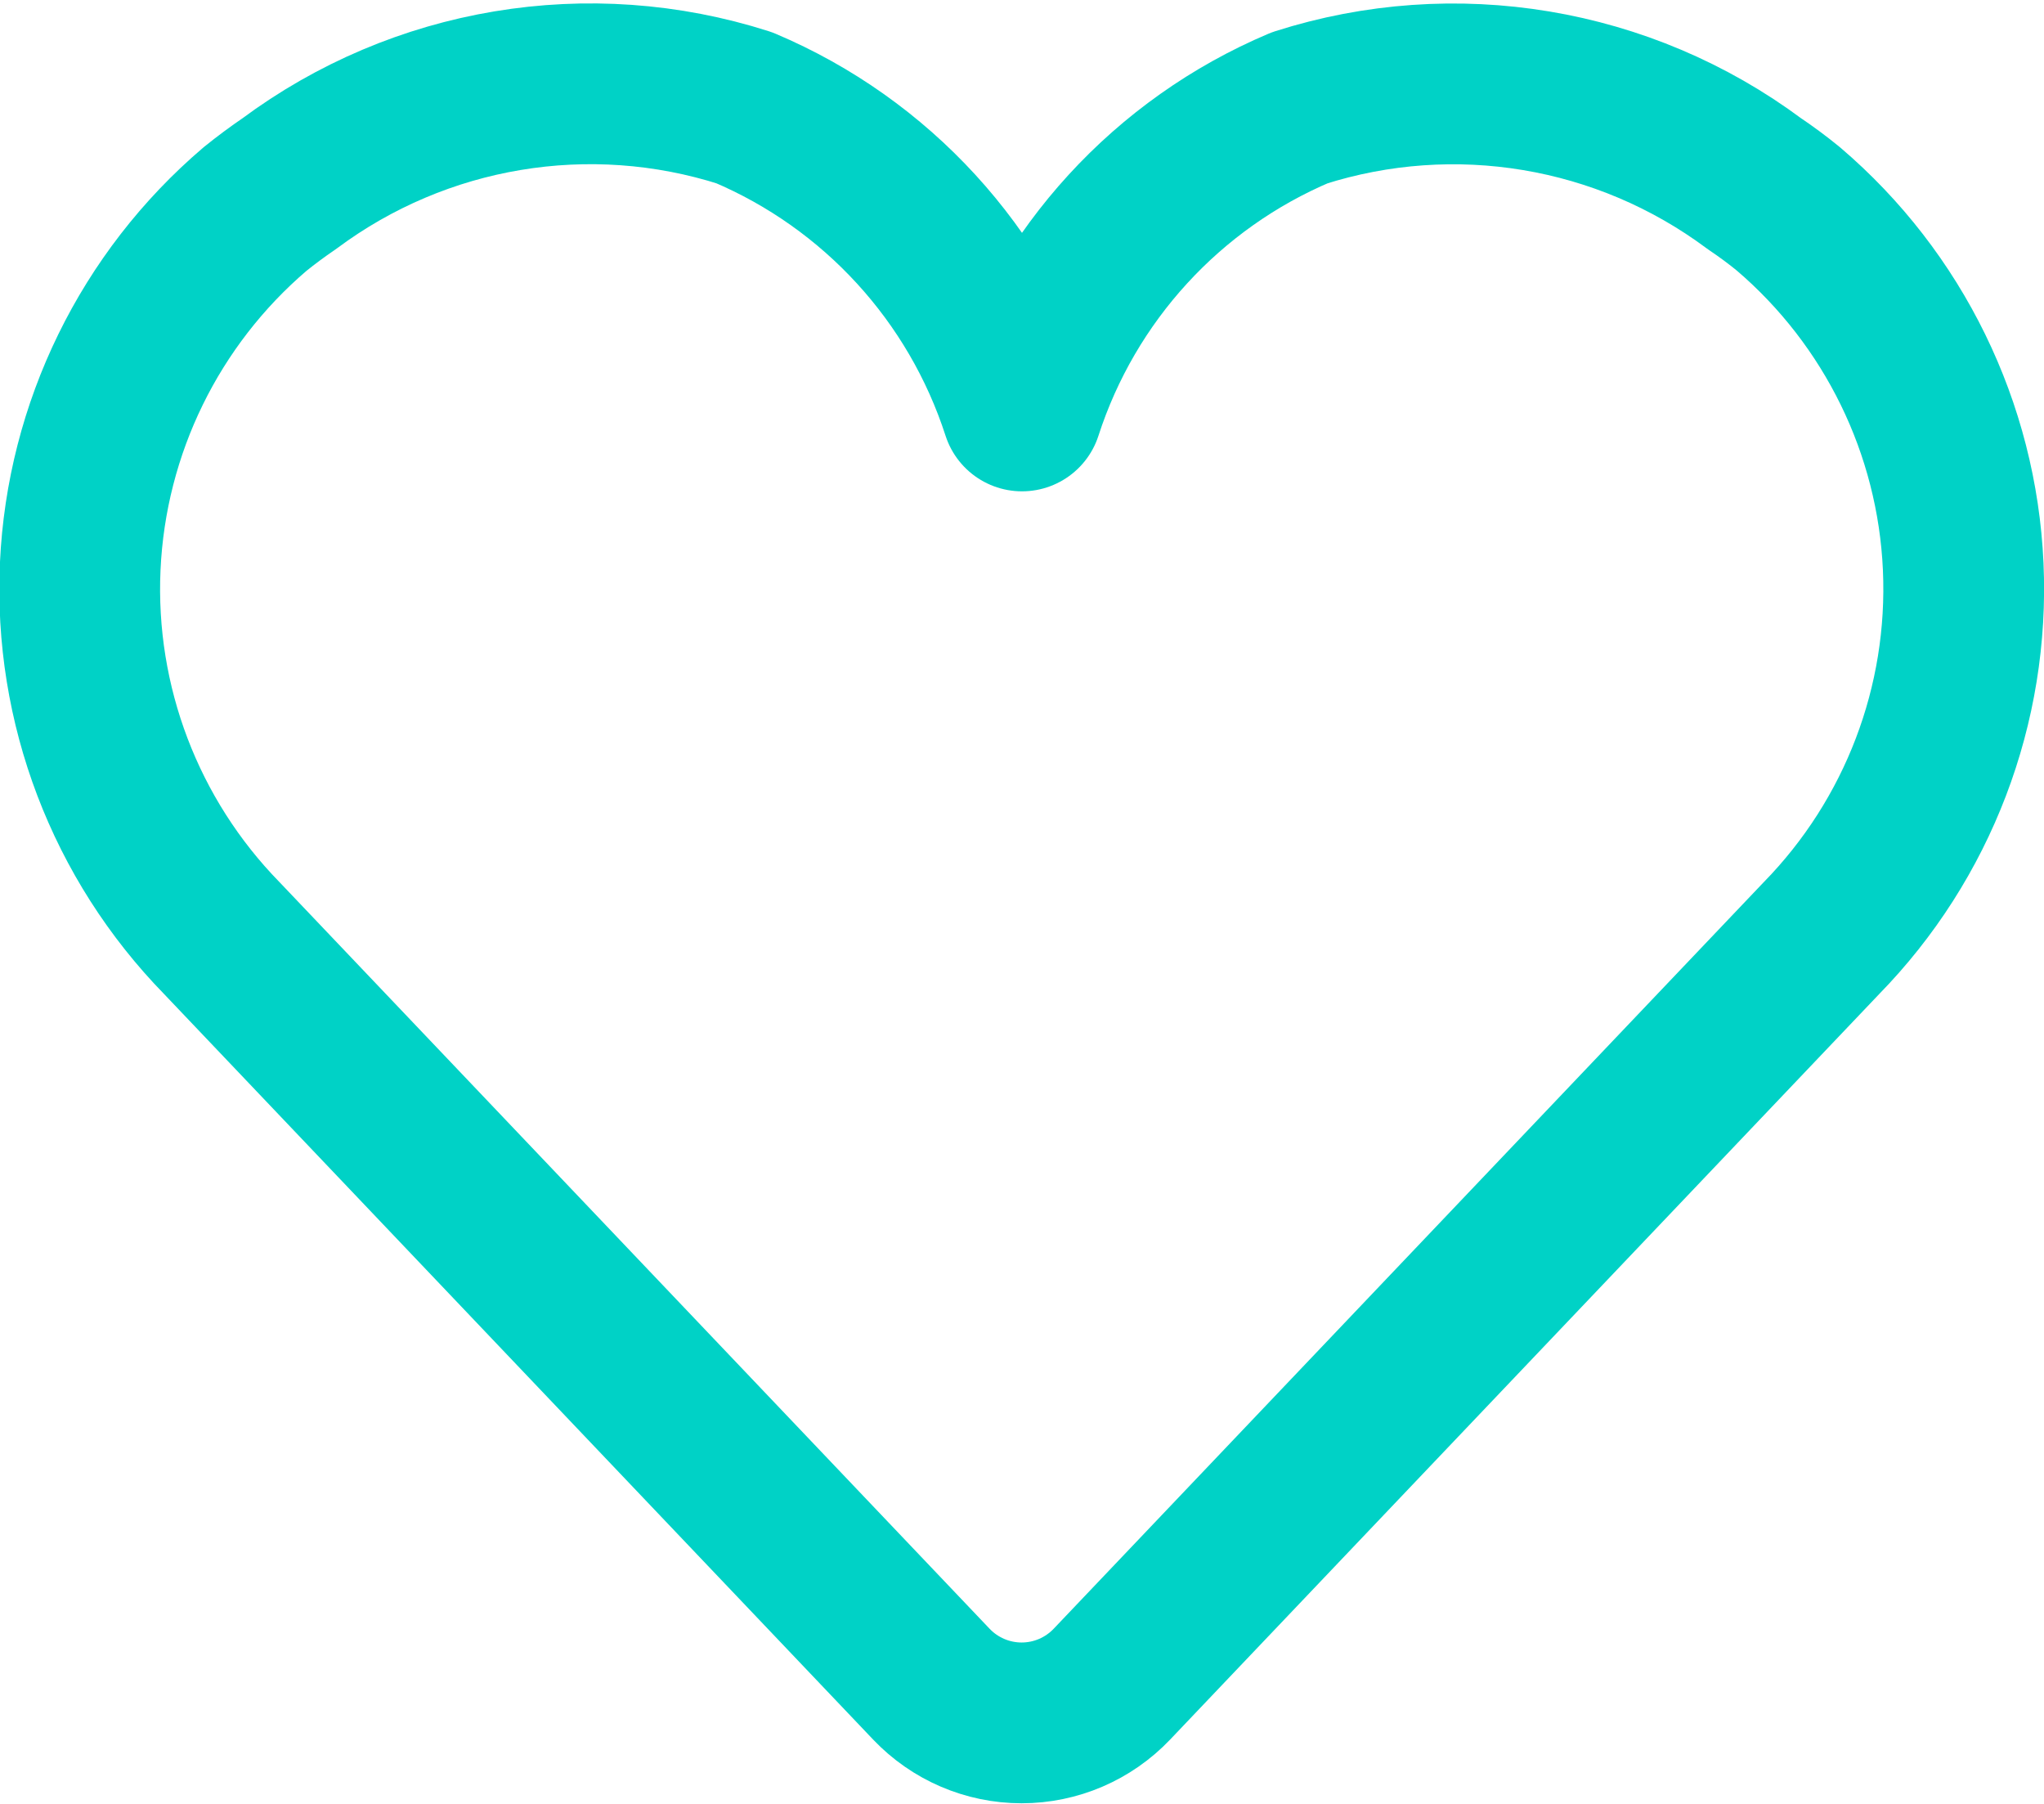
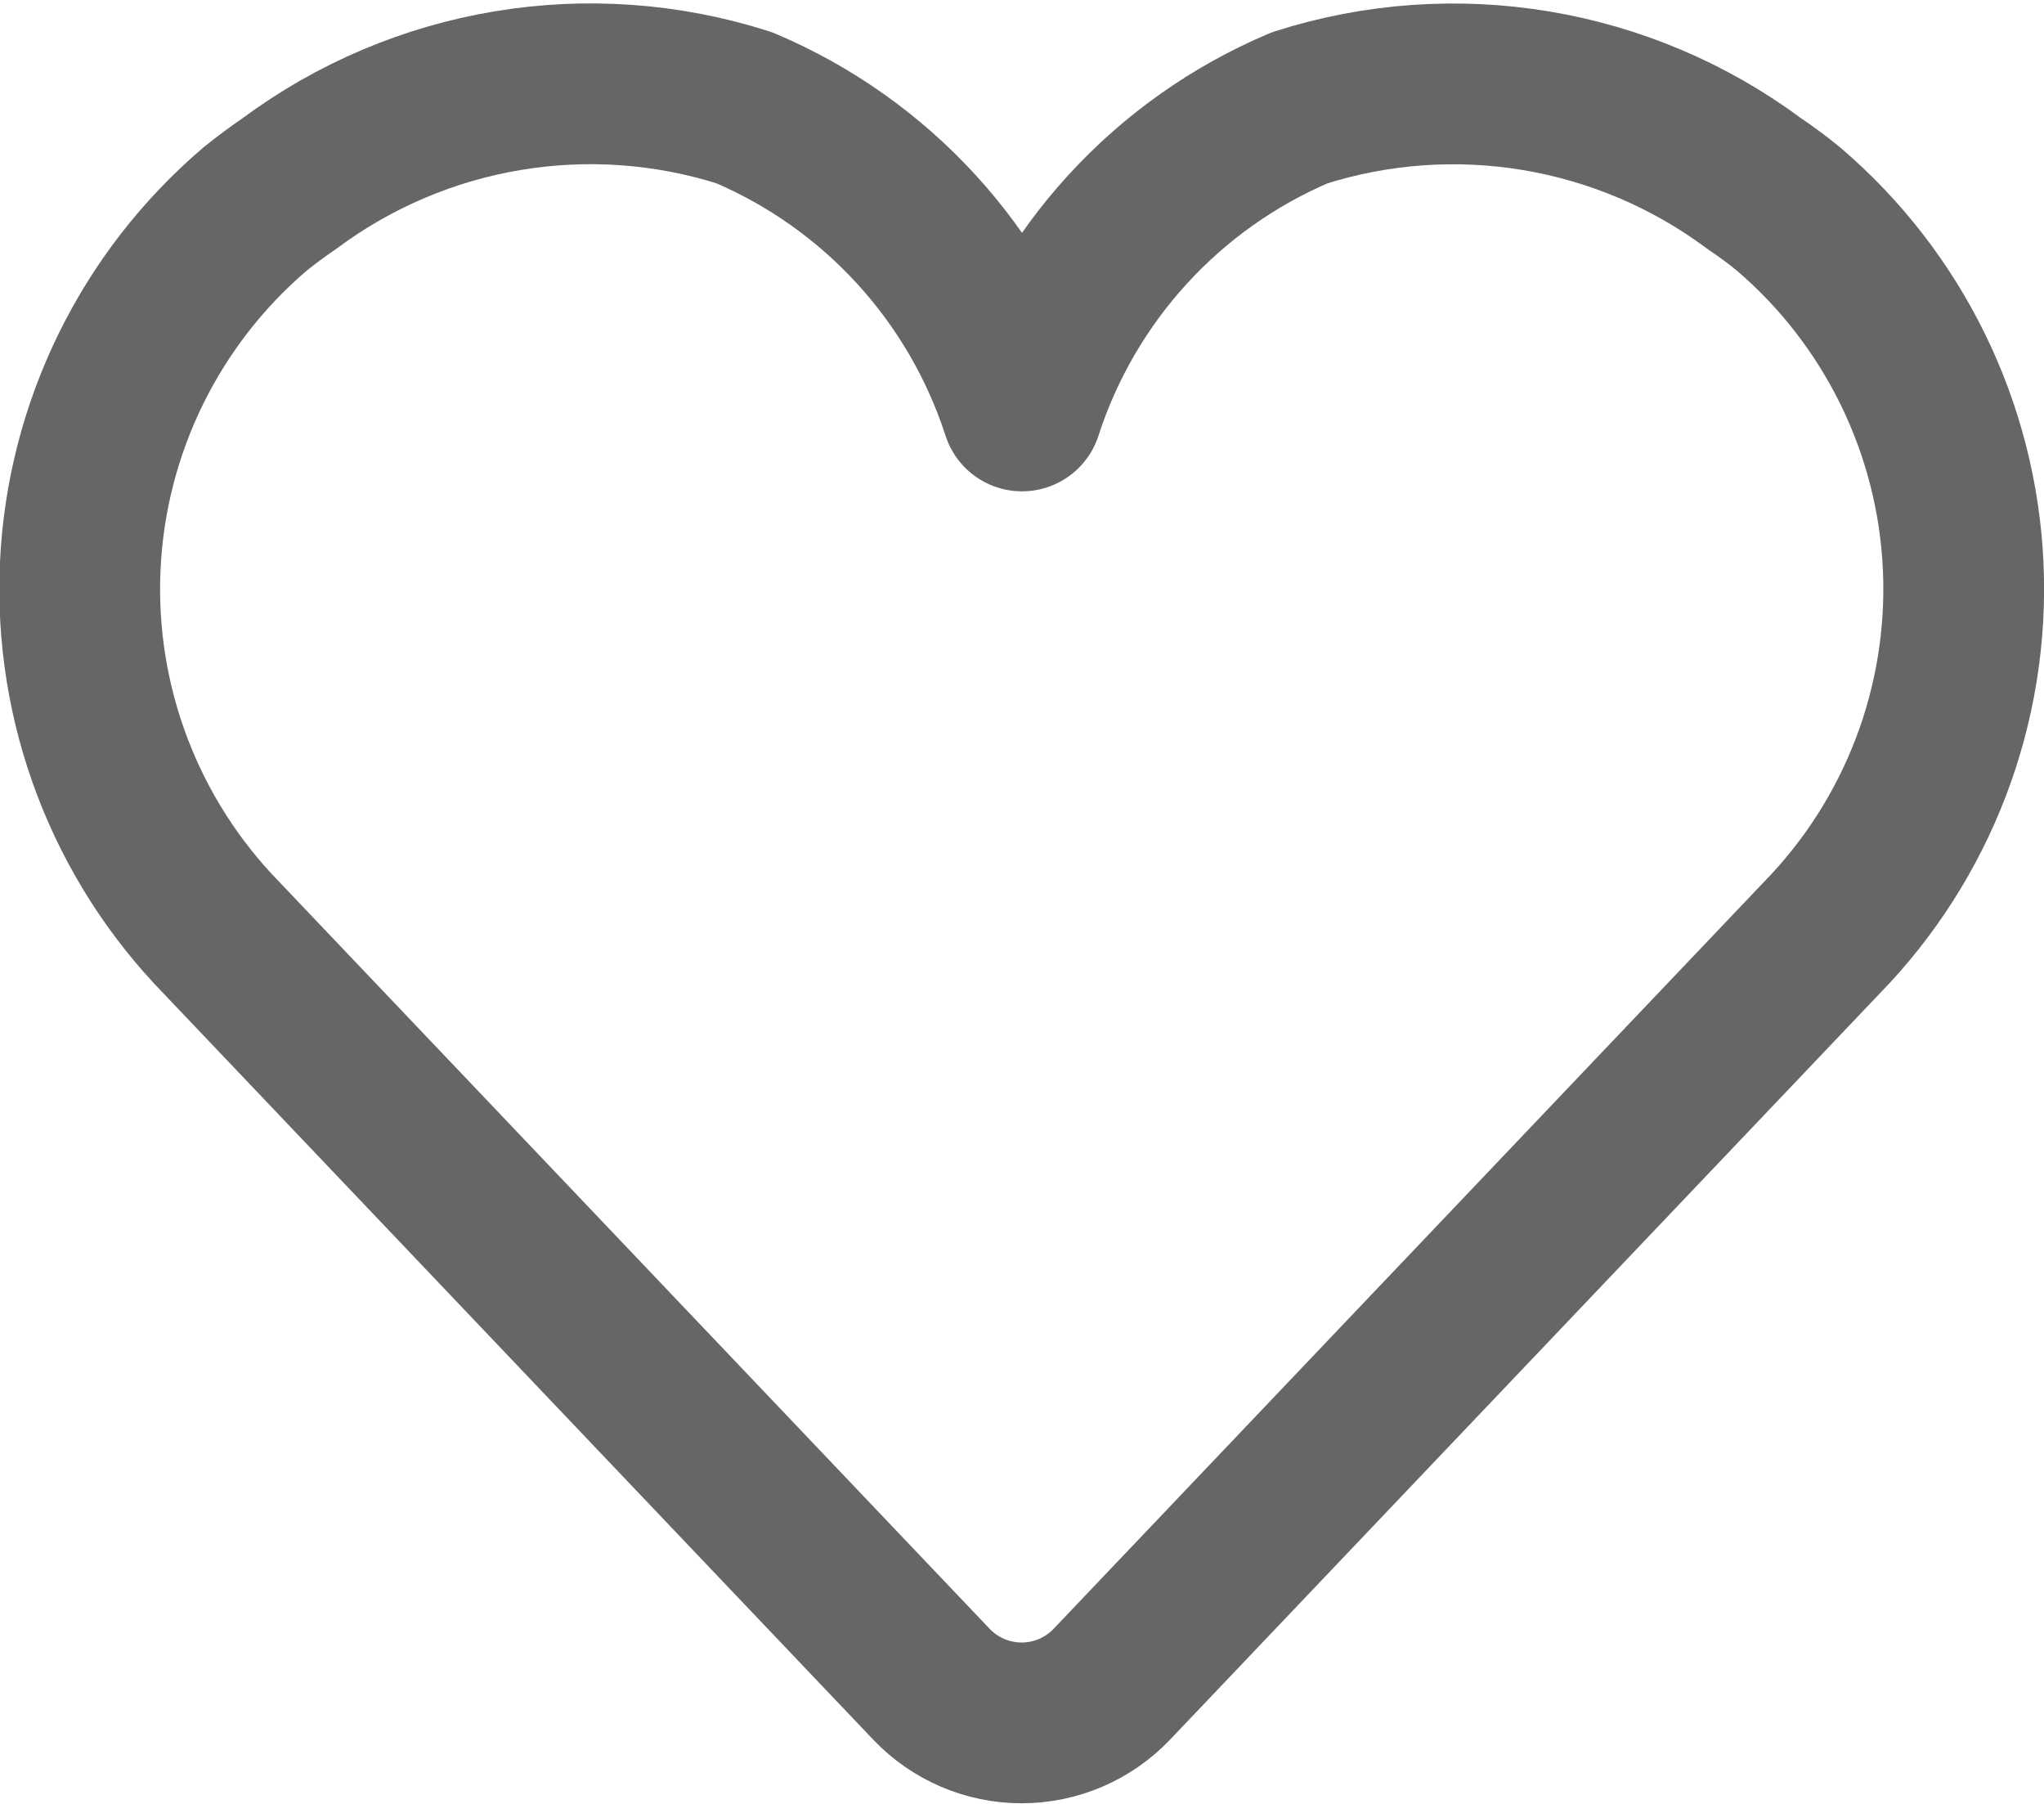
<svg xmlns="http://www.w3.org/2000/svg" viewBox="0 0 25.432 22.432">
  <defs>
    <style>
      .cls-1 {
        fill: none;
-         stroke: #00d2c6;
+         stroke: #666;
        stroke-linejoin: round;
        stroke-width: 2px;
      }
    </style>
  </defs>
  <g id="Capa_2" data-name="Capa 2">
    <g id="Capa_1-2" data-name="Capa 1">
      <path class="cls-1" d="M22.253,2.6q-.2-.164-.426-.316a6.279,6.279,0,0,0-5.656-.943,6.151,6.151,0,0,0-3.455,3.771A6.151,6.151,0,0,0,9.261,1.341,6.279,6.279,0,0,0,3.6,2.284q-.223.152-.426.316a6.214,6.214,0,0,0-.413,9.071l8.827,9.279a1.55,1.55,0,0,0,2.247,0l8.827-9.279A6.214,6.214,0,0,0,22.253,2.6Z" />
    </g>
  </g>
</svg>
